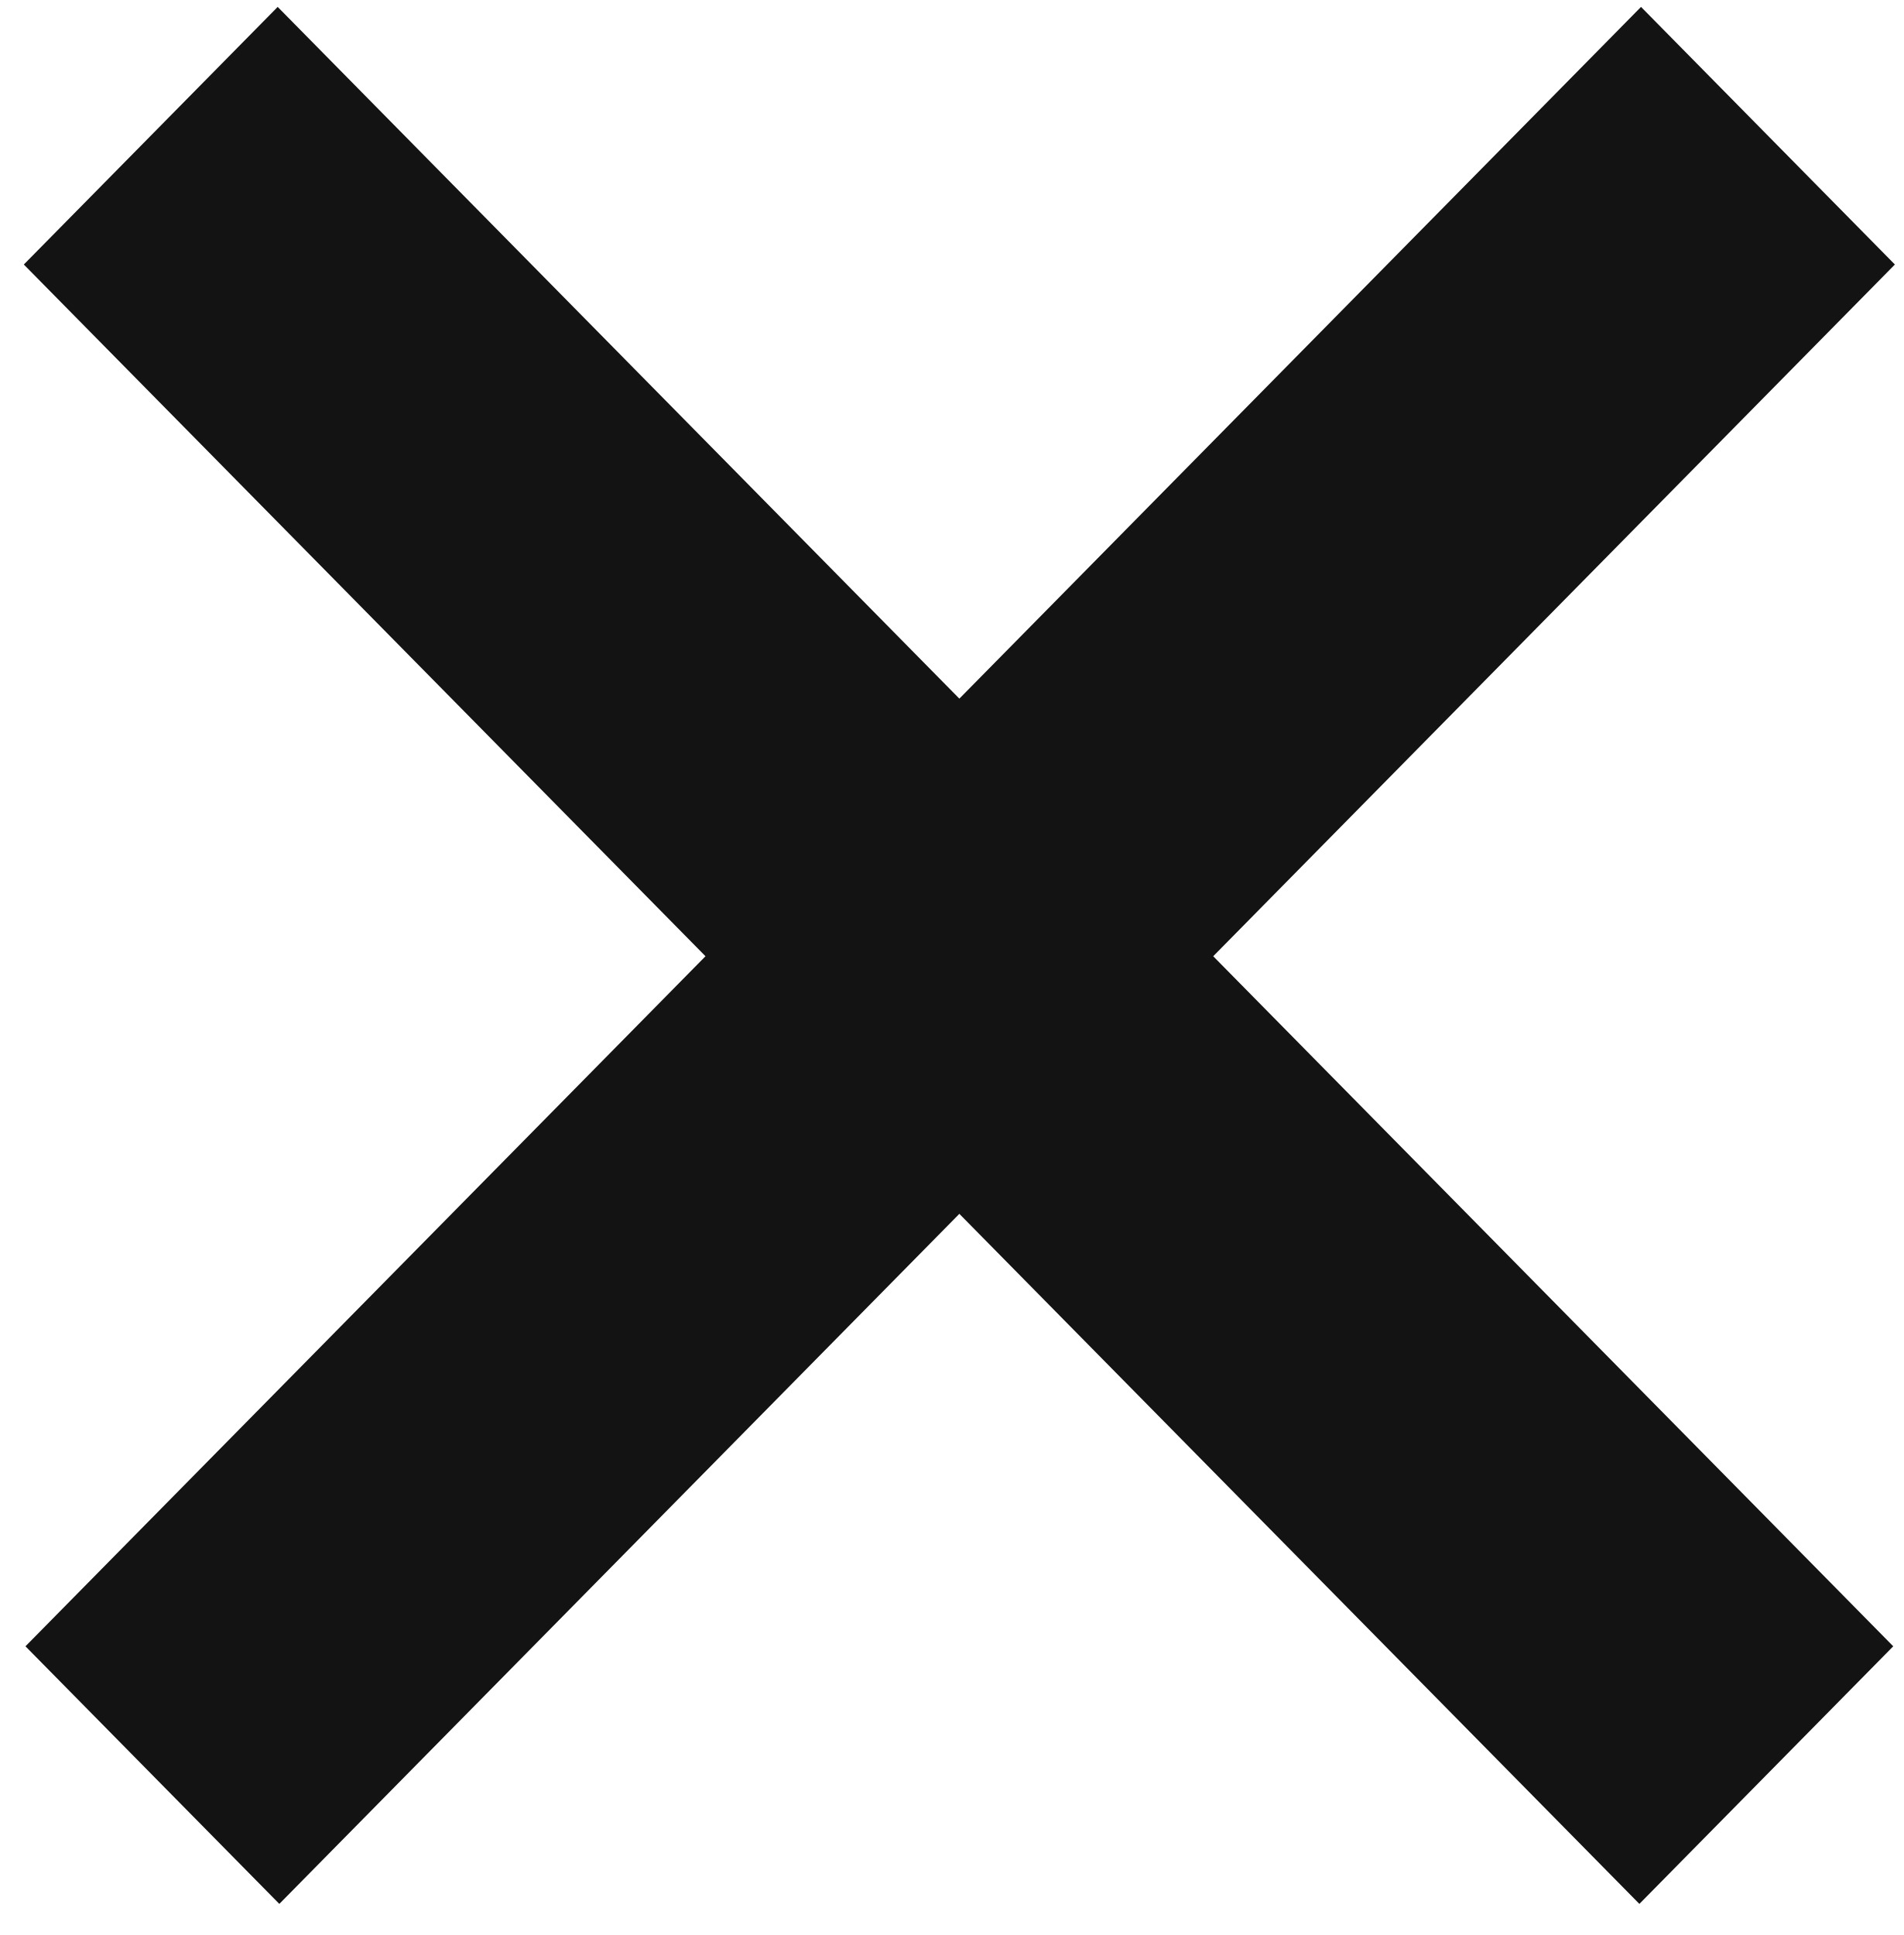
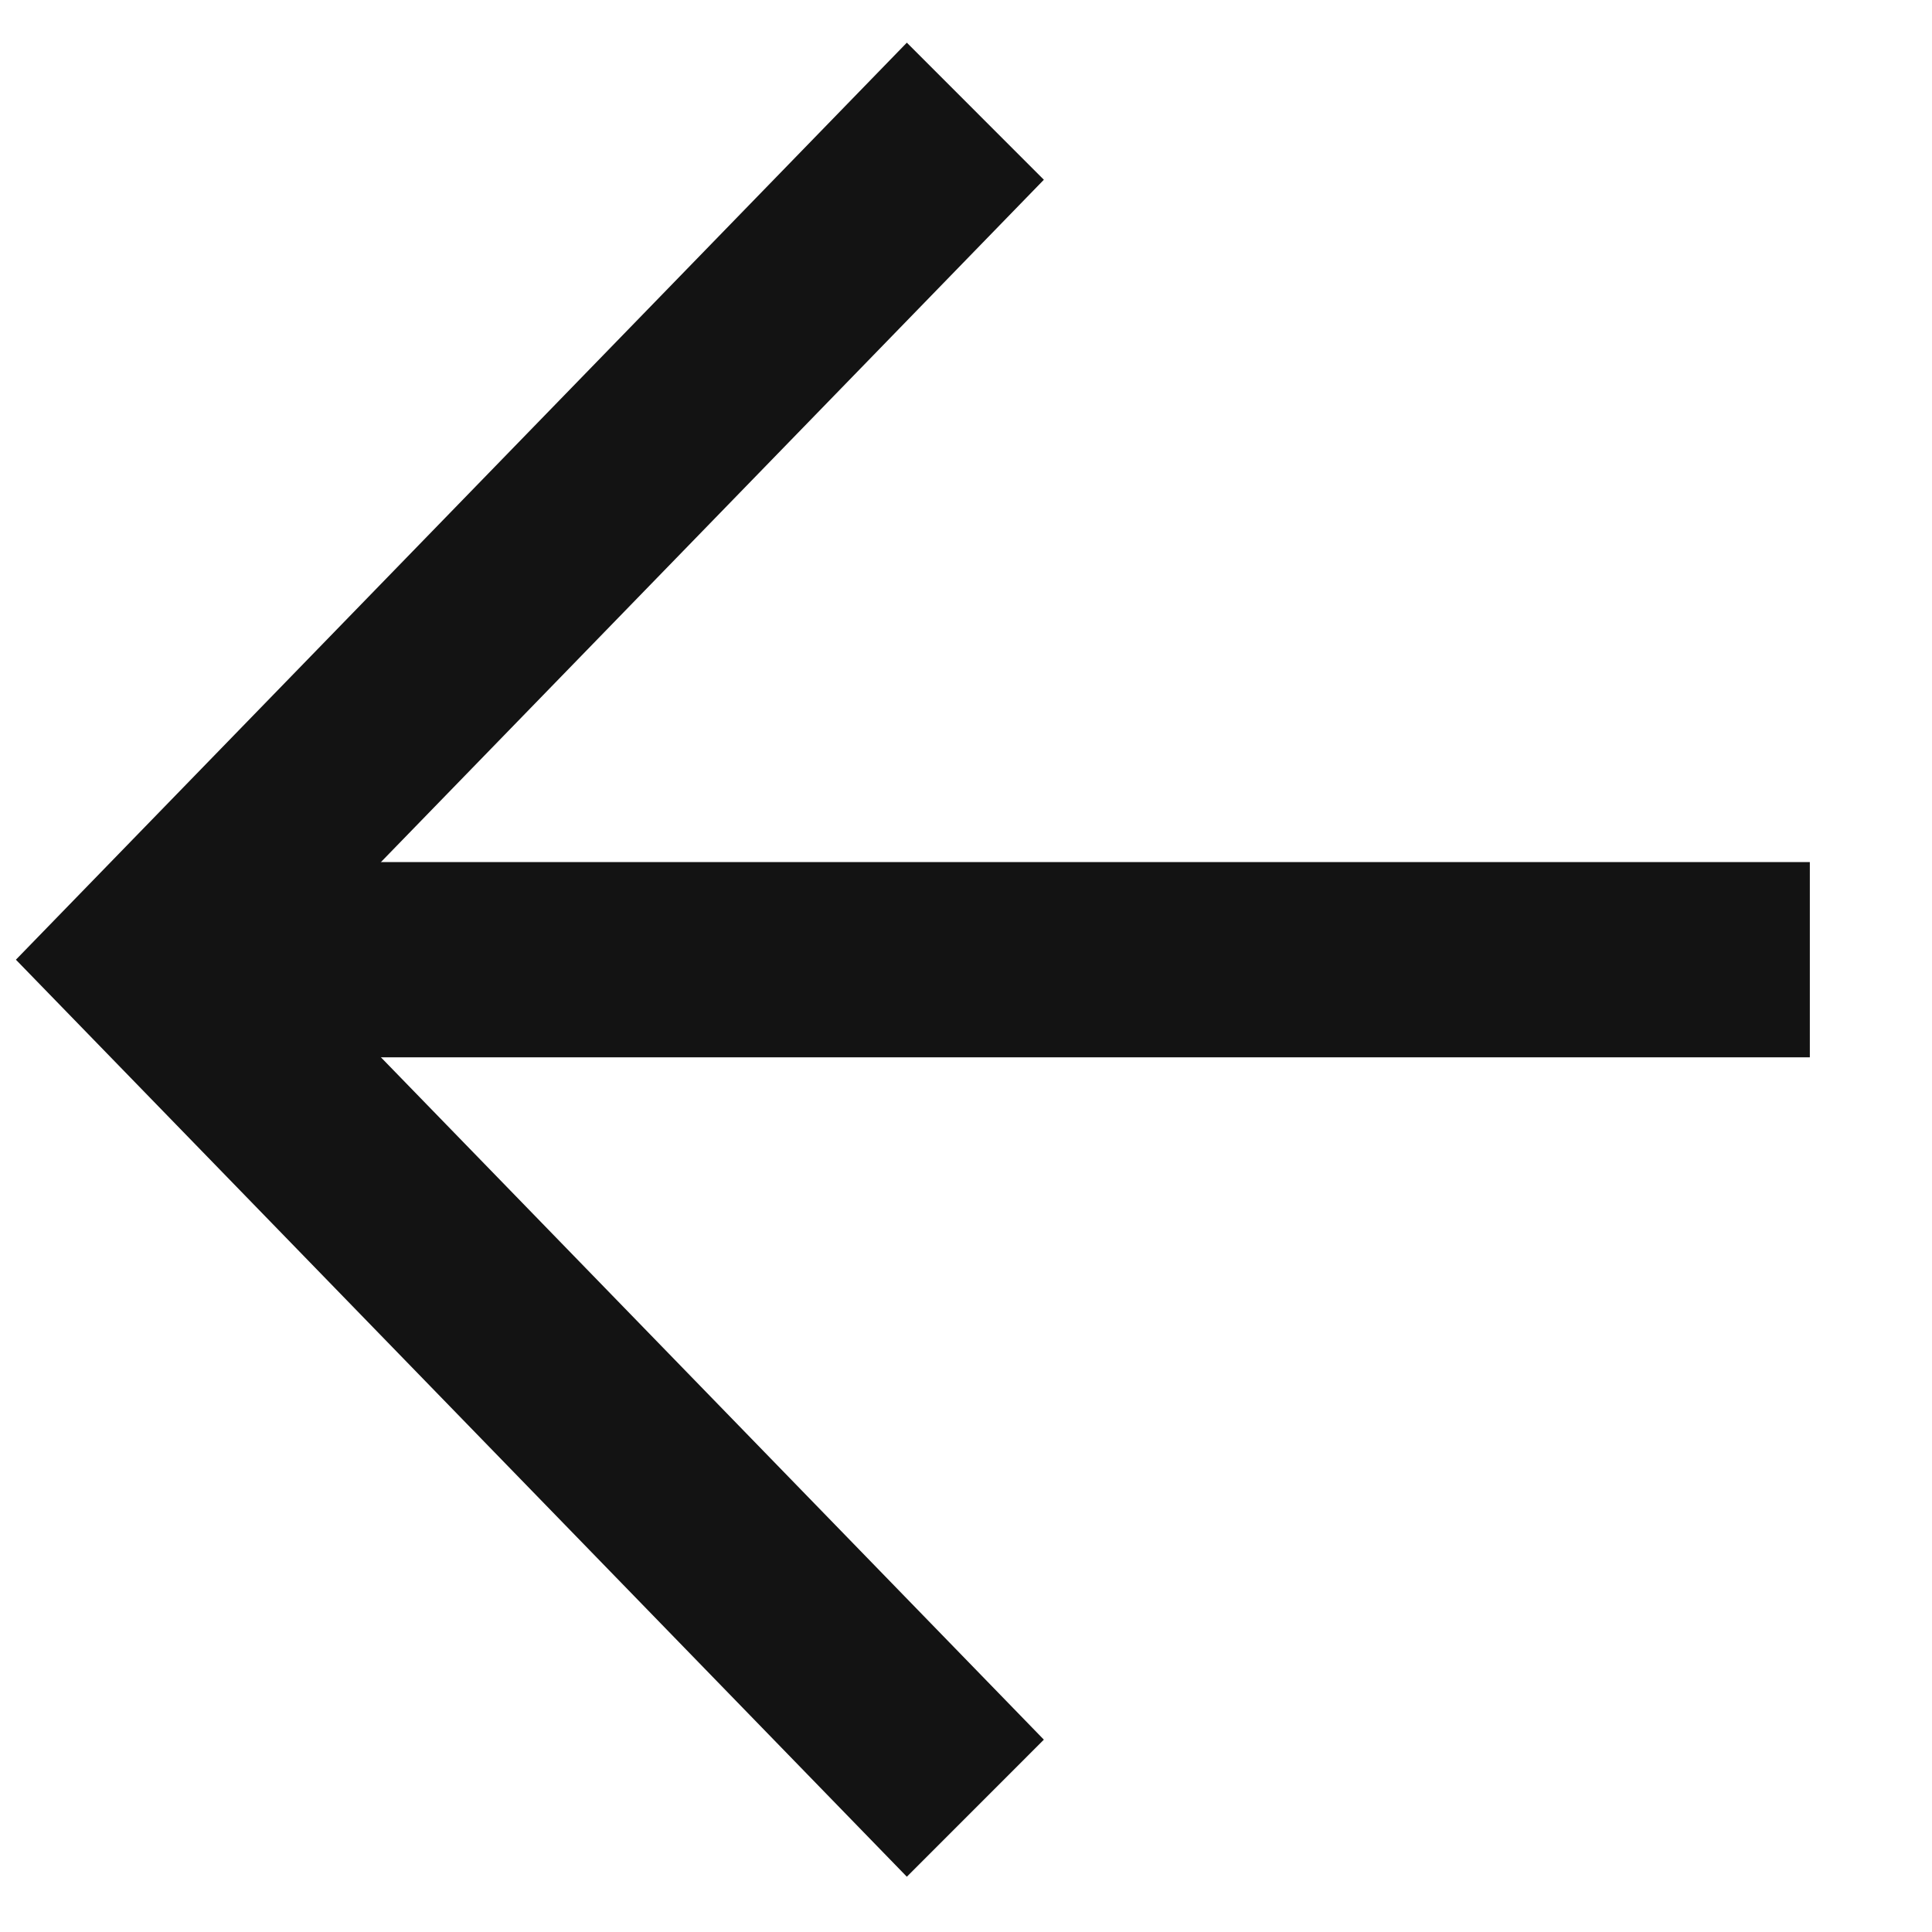
- <svg xmlns="http://www.w3.org/2000/svg" width="100%" height="100%" viewBox="0 0 61 62" version="1.1" xml:space="preserve" style="fill-rule:evenodd;clip-rule:evenodd;stroke-miterlimit:10;">
-   <g transform="matrix(1,0,0,1,-25778,-10701)">
-     <g transform="matrix(1,0,0,1,19316.2,10656.4)">
-       <g transform="matrix(0.522886,0,0,0.530587,2960.89,14.3803)">
+ <svg xmlns="http://www.w3.org/2000/svg" width="100%" height="100%" viewBox="0 0 46 46" version="1.1" xml:space="preserve" style="fill-rule:evenodd;clip-rule:evenodd;stroke-miterlimit:10;">
+   <g transform="matrix(1,0,0,1,-27838,-11921)">
+     <g transform="matrix(1,0,0,2.9991,21373.4,11874.7)">
+       <g transform="matrix(0.402202,0,0,0.136083,3751.36,7.45494)">
        <g transform="matrix(1,0,0,1,-19316.2,-8220)">
-           <path d="M26119.9,8285.15L26020.9,8384.15" style="fill:none;stroke:rgb(19,19,19);stroke-width:22px;" />
+           <path d="M26119.9,8285.15L26071.1,8334.65C26071.1,8334.65 26119.9,8384.15 26119.9,8384.15" style="fill:none;stroke:rgb(19,19,19);stroke-width:11.39px;" />
        </g>
-         <g transform="matrix(-1,0,0,1,32824.5,-8220)">
-           <path d="M26119.9,8285.15L26020.9,8384.15" style="fill:none;stroke:rgb(19,19,19);stroke-width:22px;" />
+         <g transform="matrix(-1,0,0,1,32874,-8170.5)">
+           <path d="M26119.9,8285.15L26020.9,8285.15" style="fill:none;stroke:rgb(19,19,19);stroke-width:11.39px;" />
        </g>
      </g>
    </g>
  </g>
</svg>
